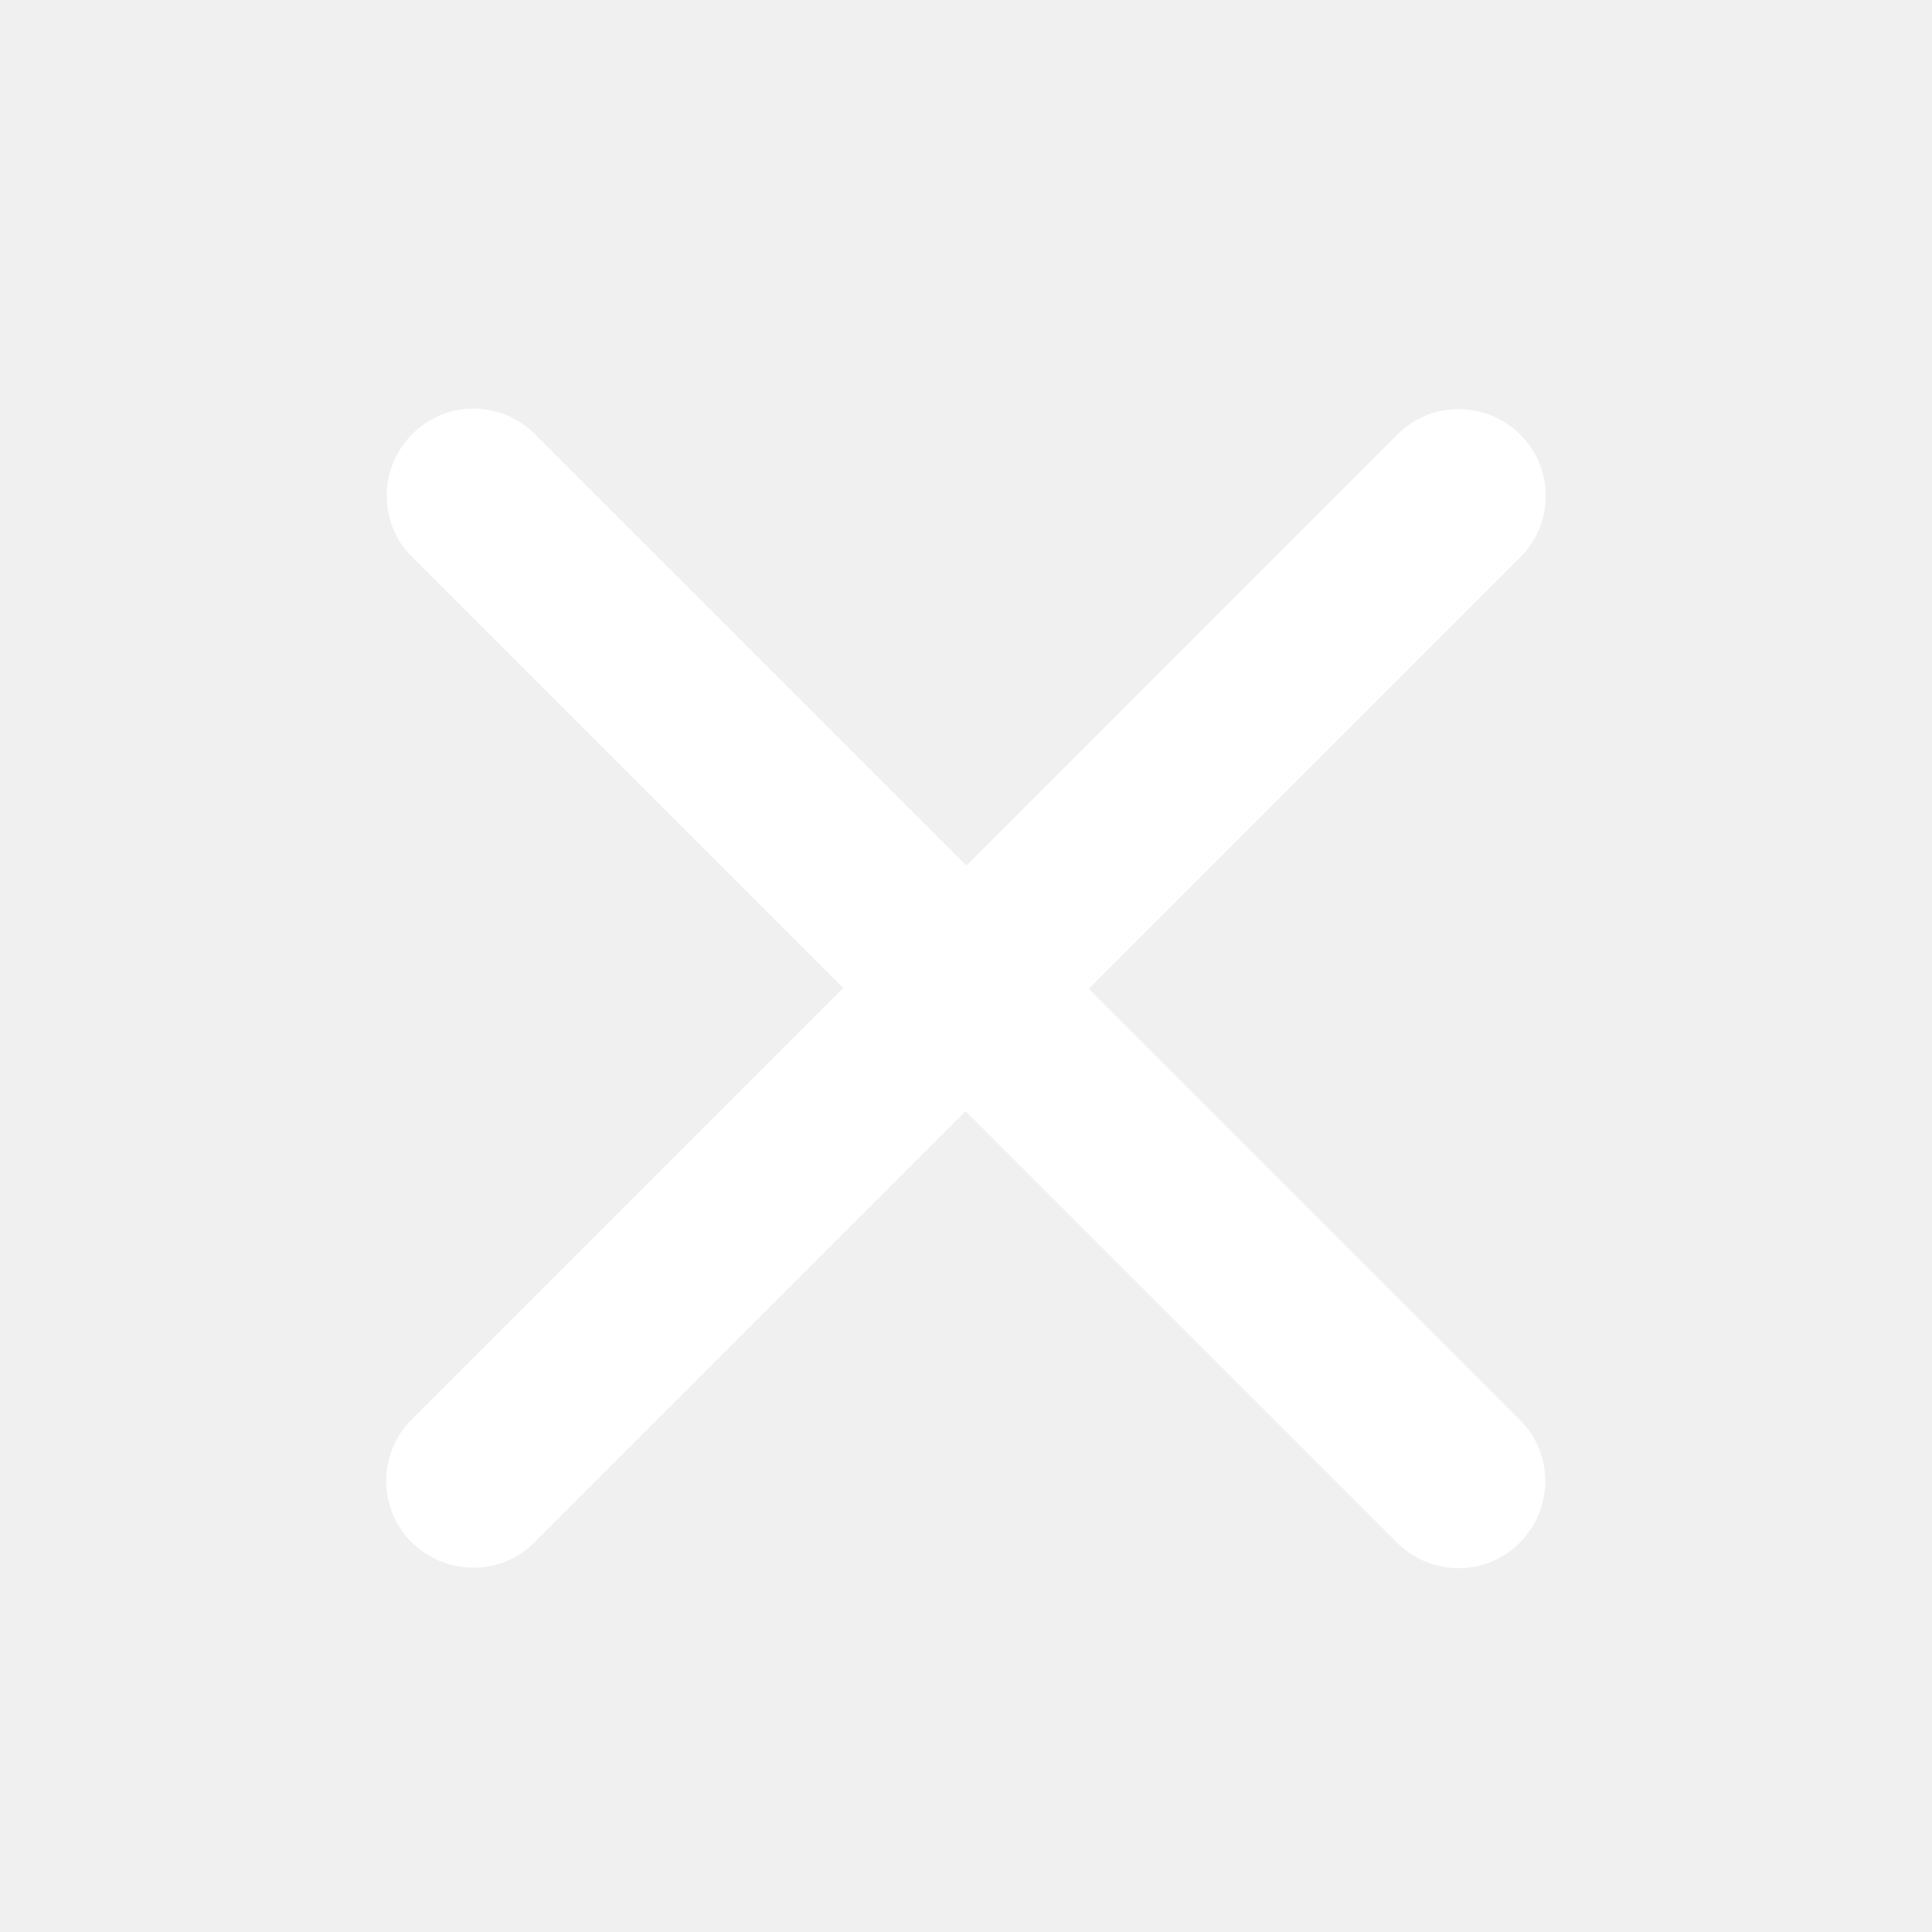
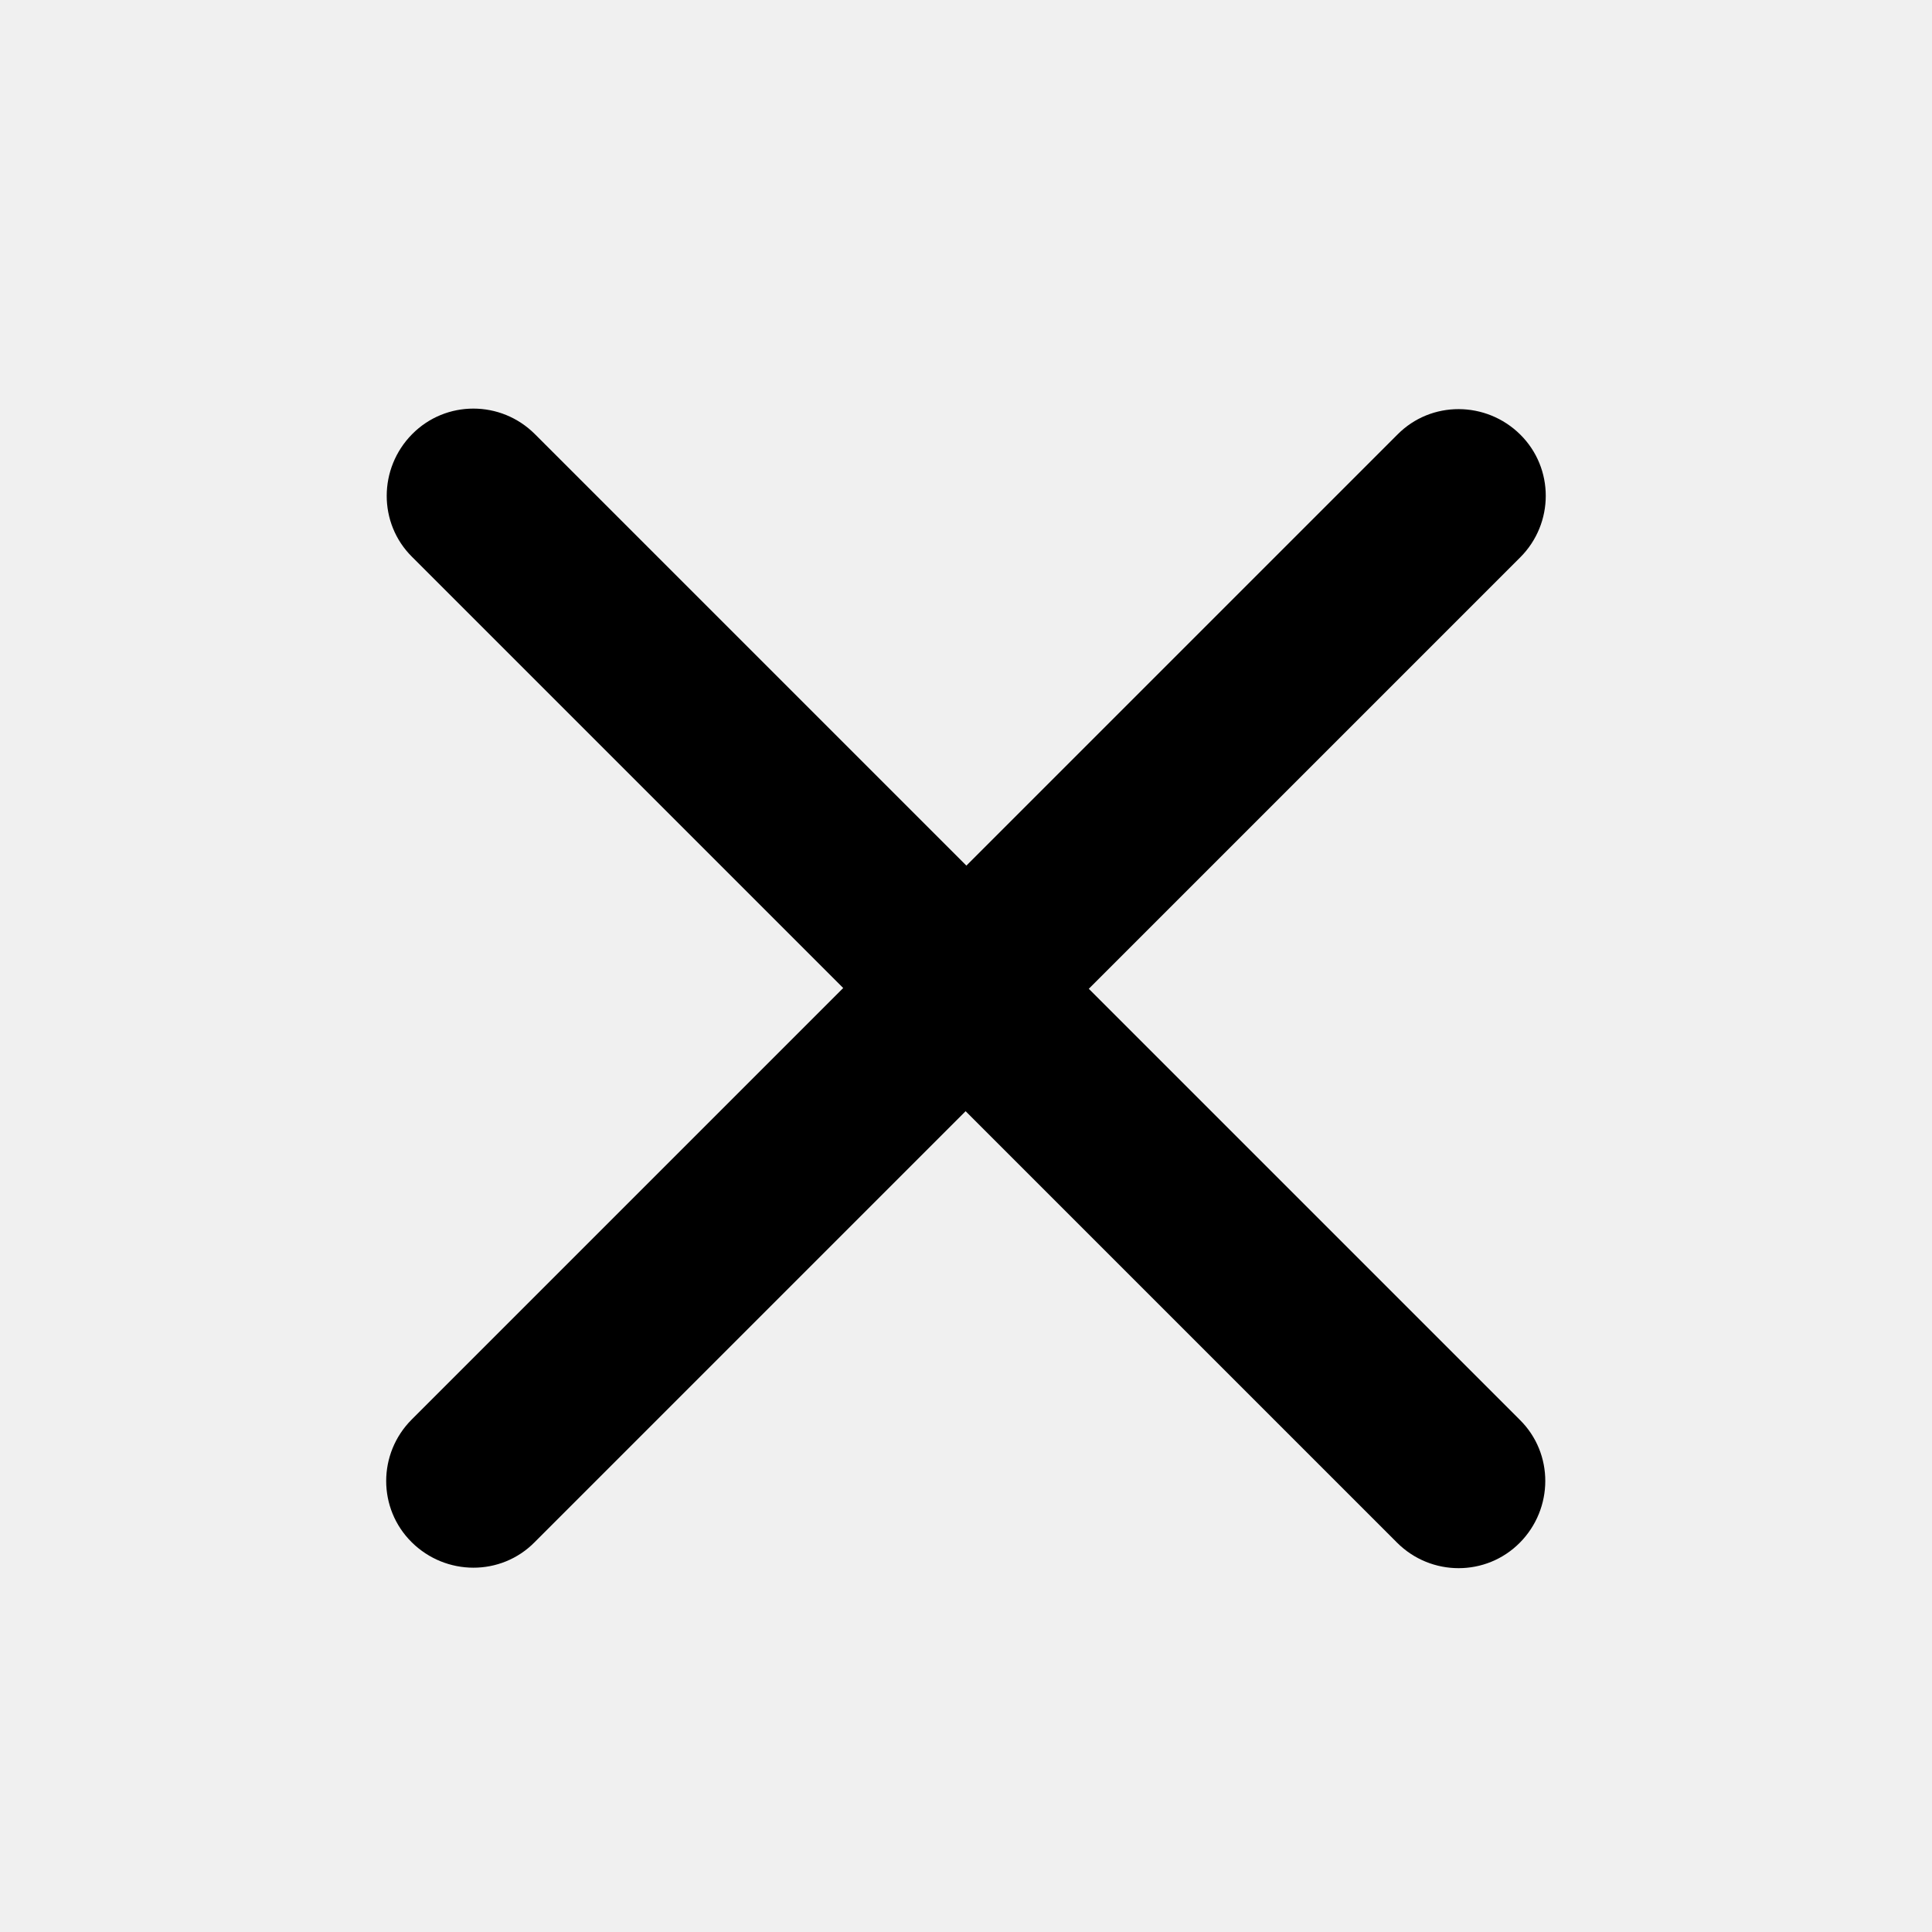
<svg xmlns="http://www.w3.org/2000/svg" width="25" height="25" viewBox="0 0 25 25" fill="none">
-   <path d="M19.672 7.212C20.112 6.771 20.112 6.059 19.672 5.623C19.231 5.187 18.519 5.182 18.083 5.623L12.505 11.201L6.922 5.618C6.481 5.177 5.769 5.177 5.333 5.618C4.897 6.059 4.892 6.771 5.333 7.207L10.911 12.785L5.328 18.368C4.887 18.809 4.887 19.521 5.328 19.957C5.769 20.393 6.481 20.398 6.917 19.957L12.495 14.379L18.078 19.962C18.519 20.402 19.231 20.402 19.667 19.962C20.103 19.521 20.108 18.809 19.667 18.373L14.089 12.795L19.672 7.212Z" fill="white" />
+   <path d="M19.672 7.212C20.112 6.771 20.112 6.059 19.672 5.623C19.231 5.187 18.519 5.182 18.083 5.623L12.505 11.201L6.922 5.618C6.481 5.177 5.769 5.177 5.333 5.618C4.897 6.059 4.892 6.771 5.333 7.207L10.911 12.785L5.328 18.368C4.887 18.809 4.887 19.521 5.328 19.957C5.769 20.393 6.481 20.398 6.917 19.957L12.495 14.379L18.078 19.962C18.519 20.402 19.231 20.402 19.667 19.962C20.103 19.521 20.108 18.809 19.667 18.373L14.089 12.795L19.672 7.212Z" fill="black" />
</svg>
